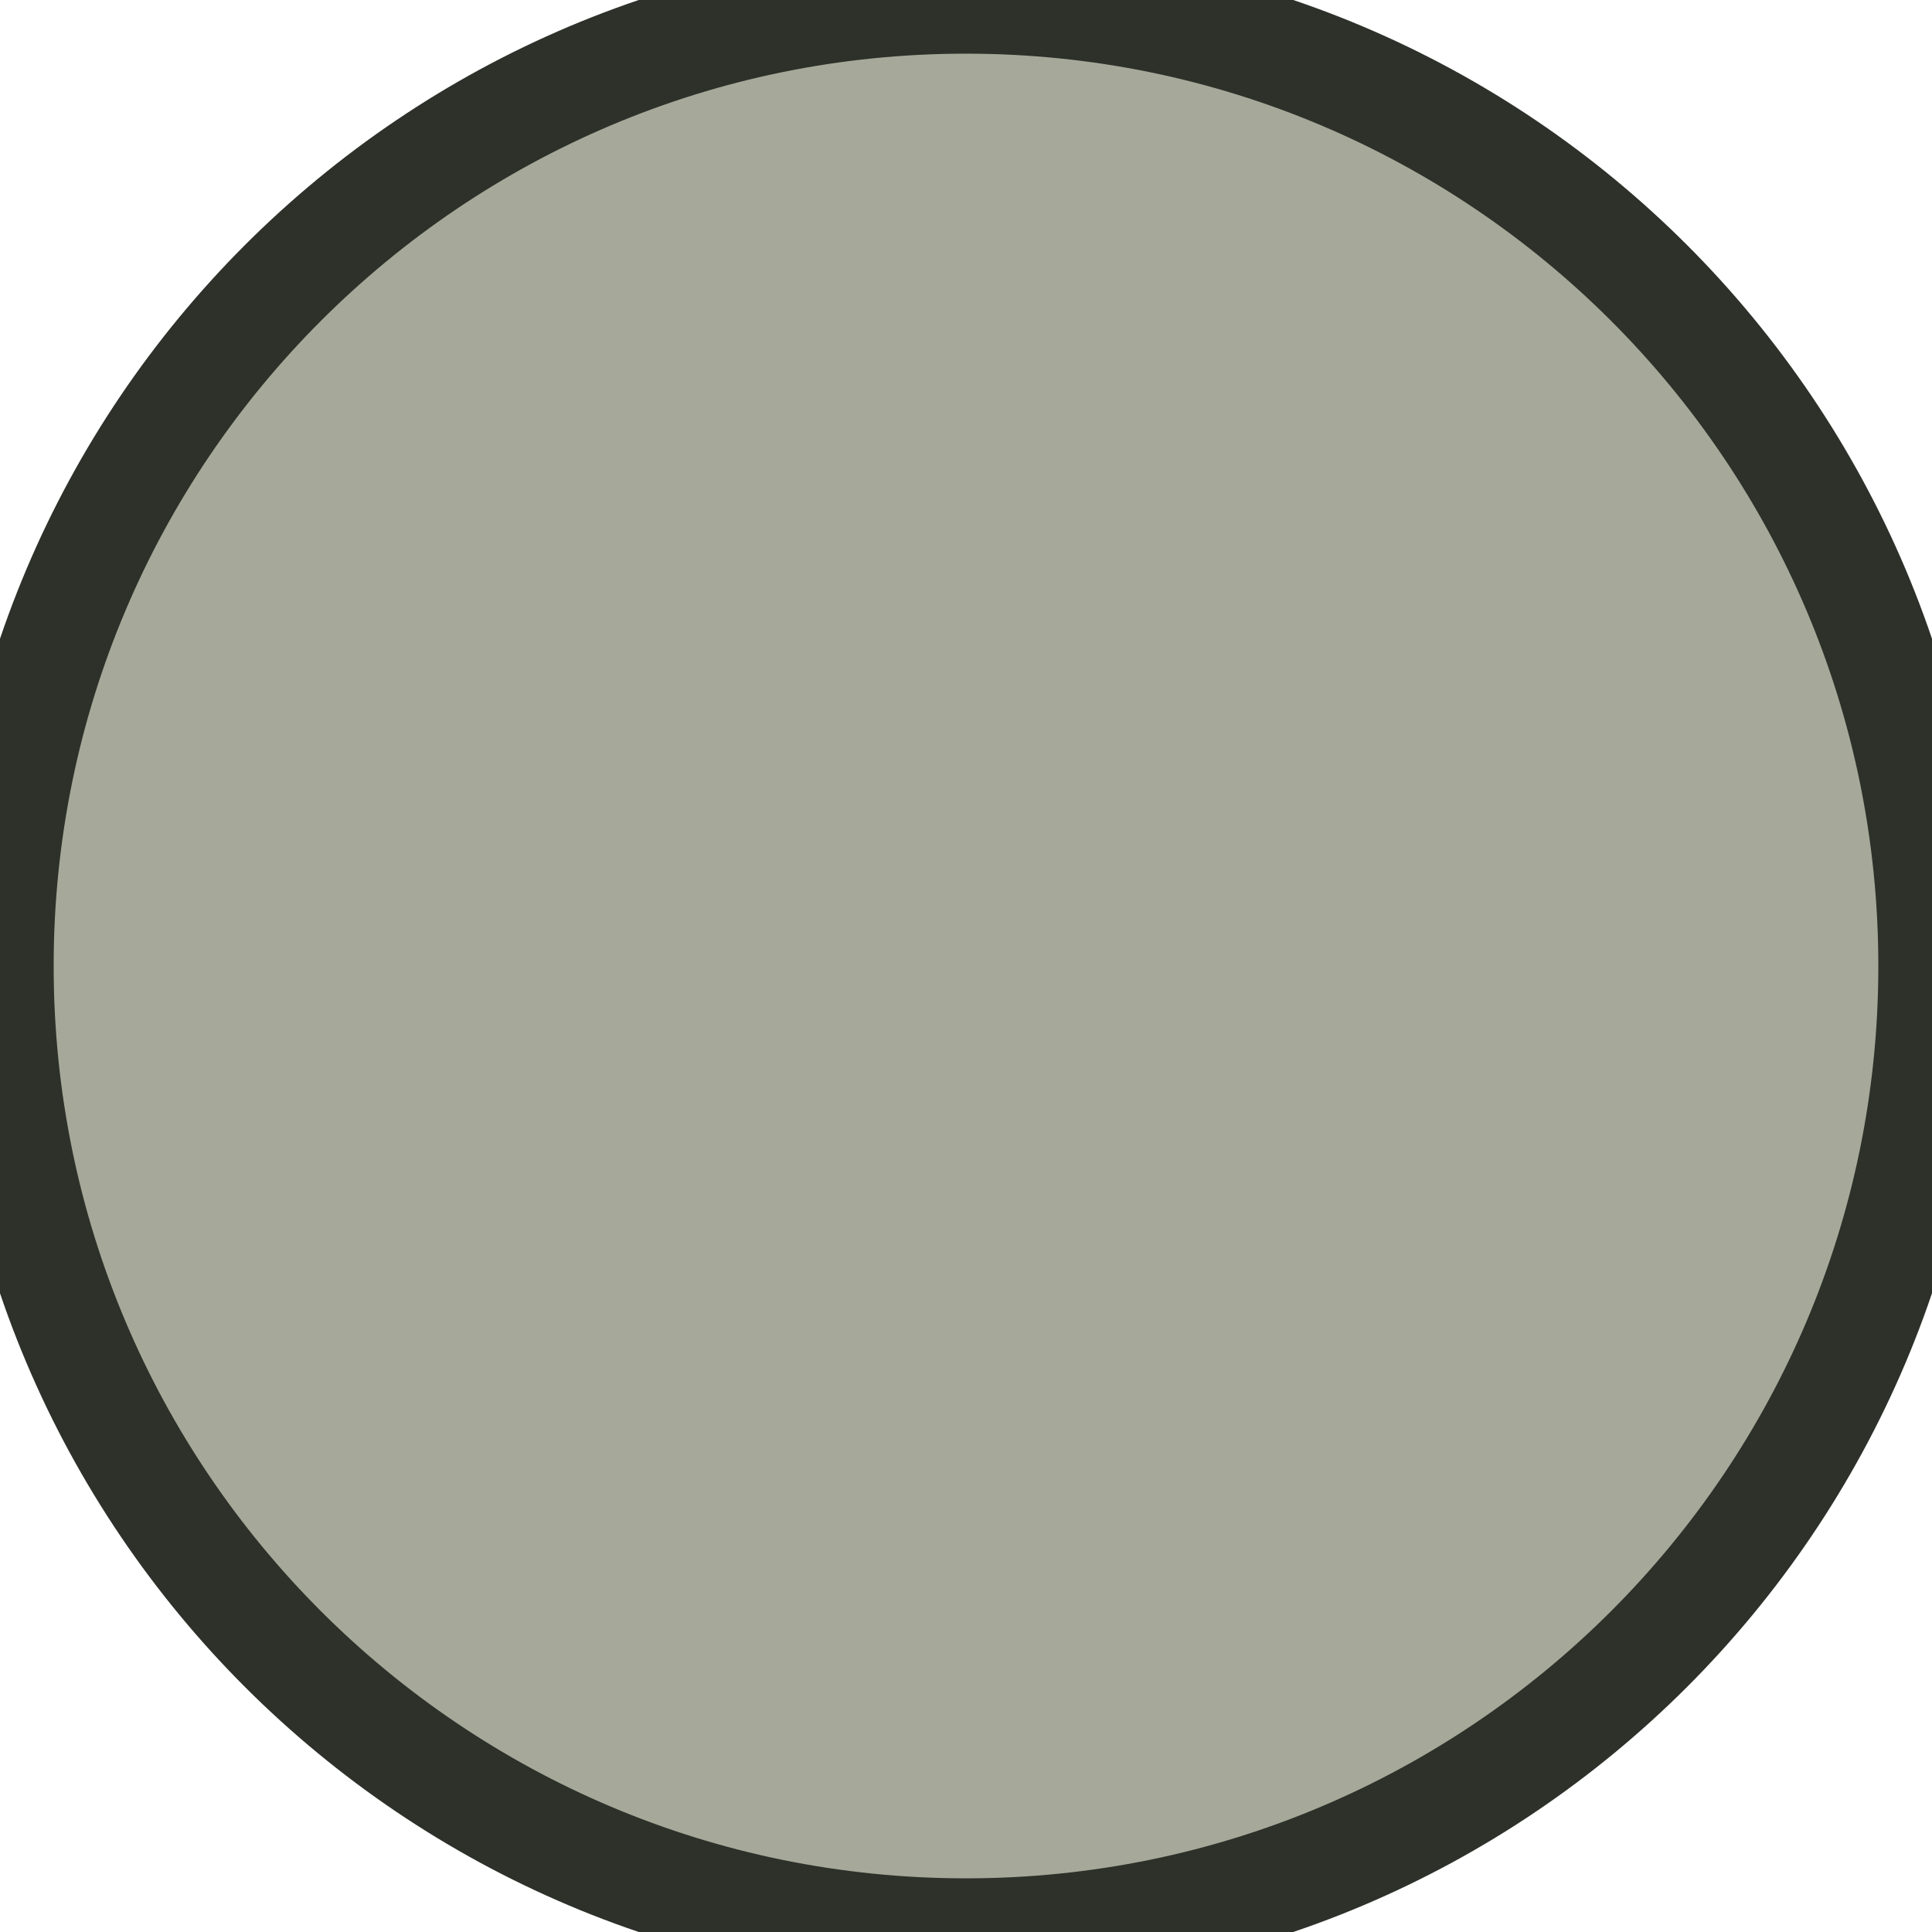
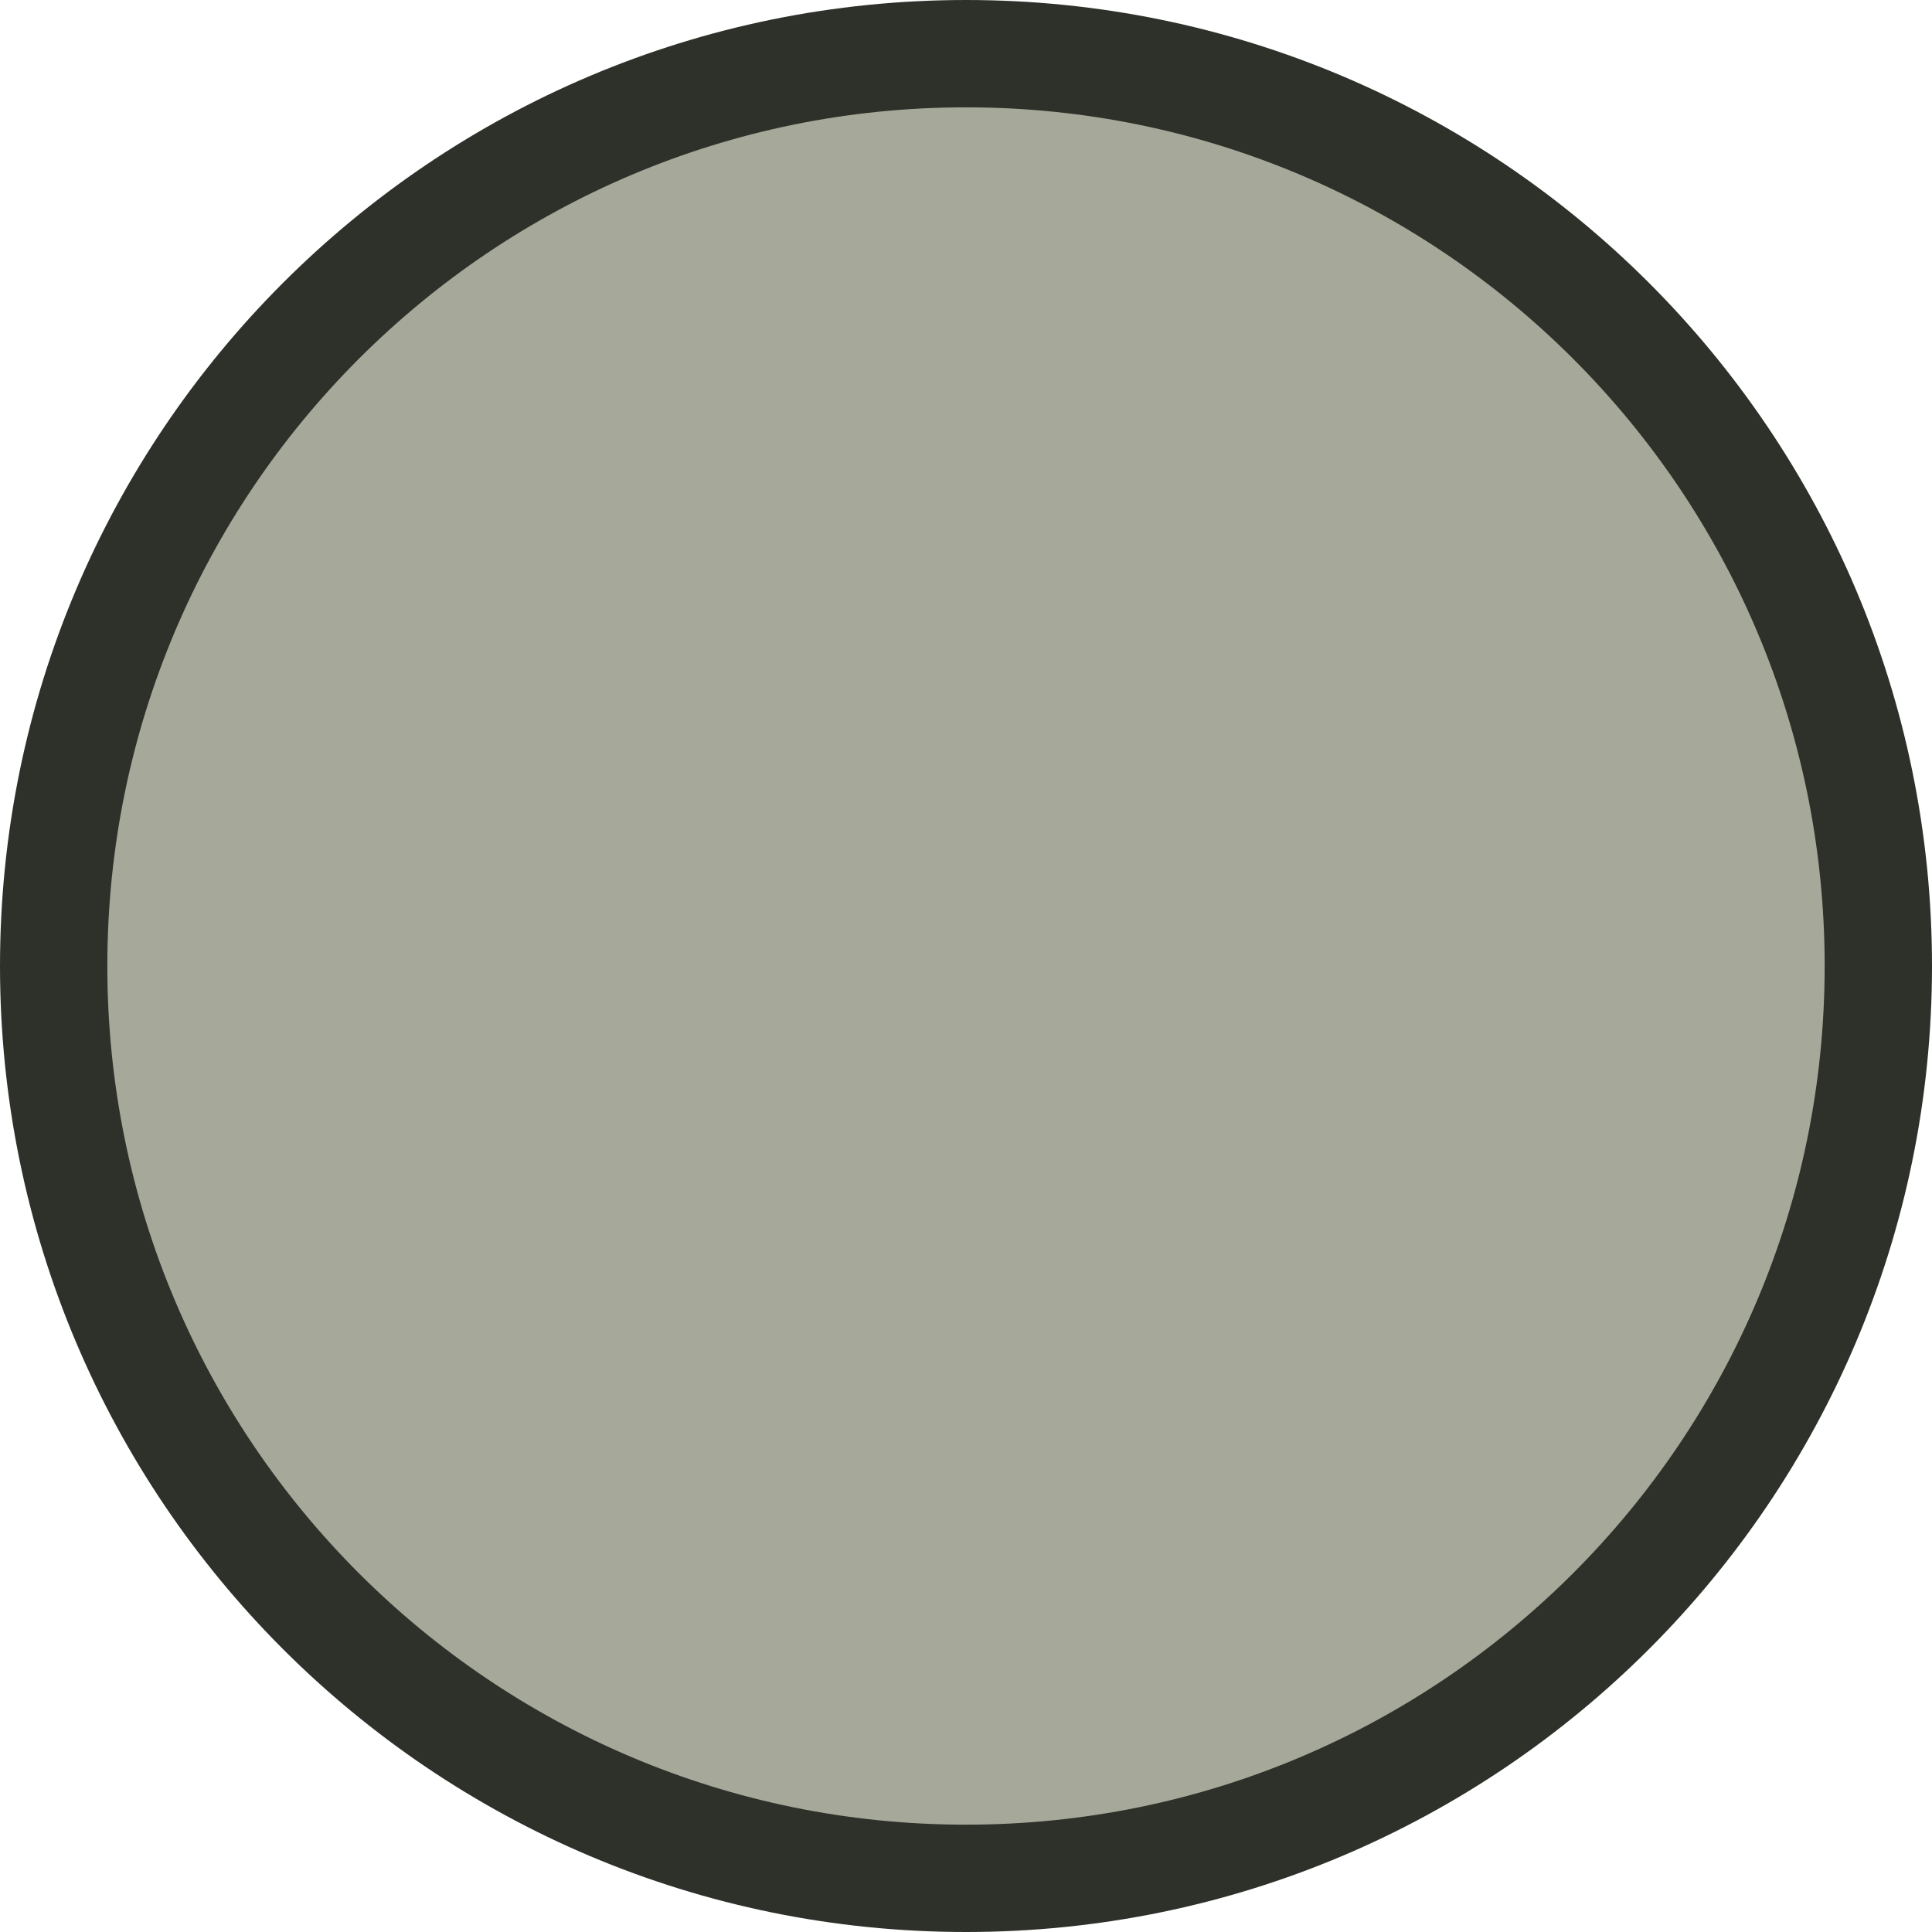
<svg xmlns="http://www.w3.org/2000/svg" viewBox="0 0 180 180" fill="none">
  <style>
    .favicon__bg { fill: #a6a999; stroke: #2d312a }
  </style>
-   <rect class="favicon__bg" width="100%" height="100%" rx="100" stroke-width="10" />
+   <rect class="favicon__bg" x="5" y="5" width="170" height="170" rx="85" stroke-width="10" />
</svg>
